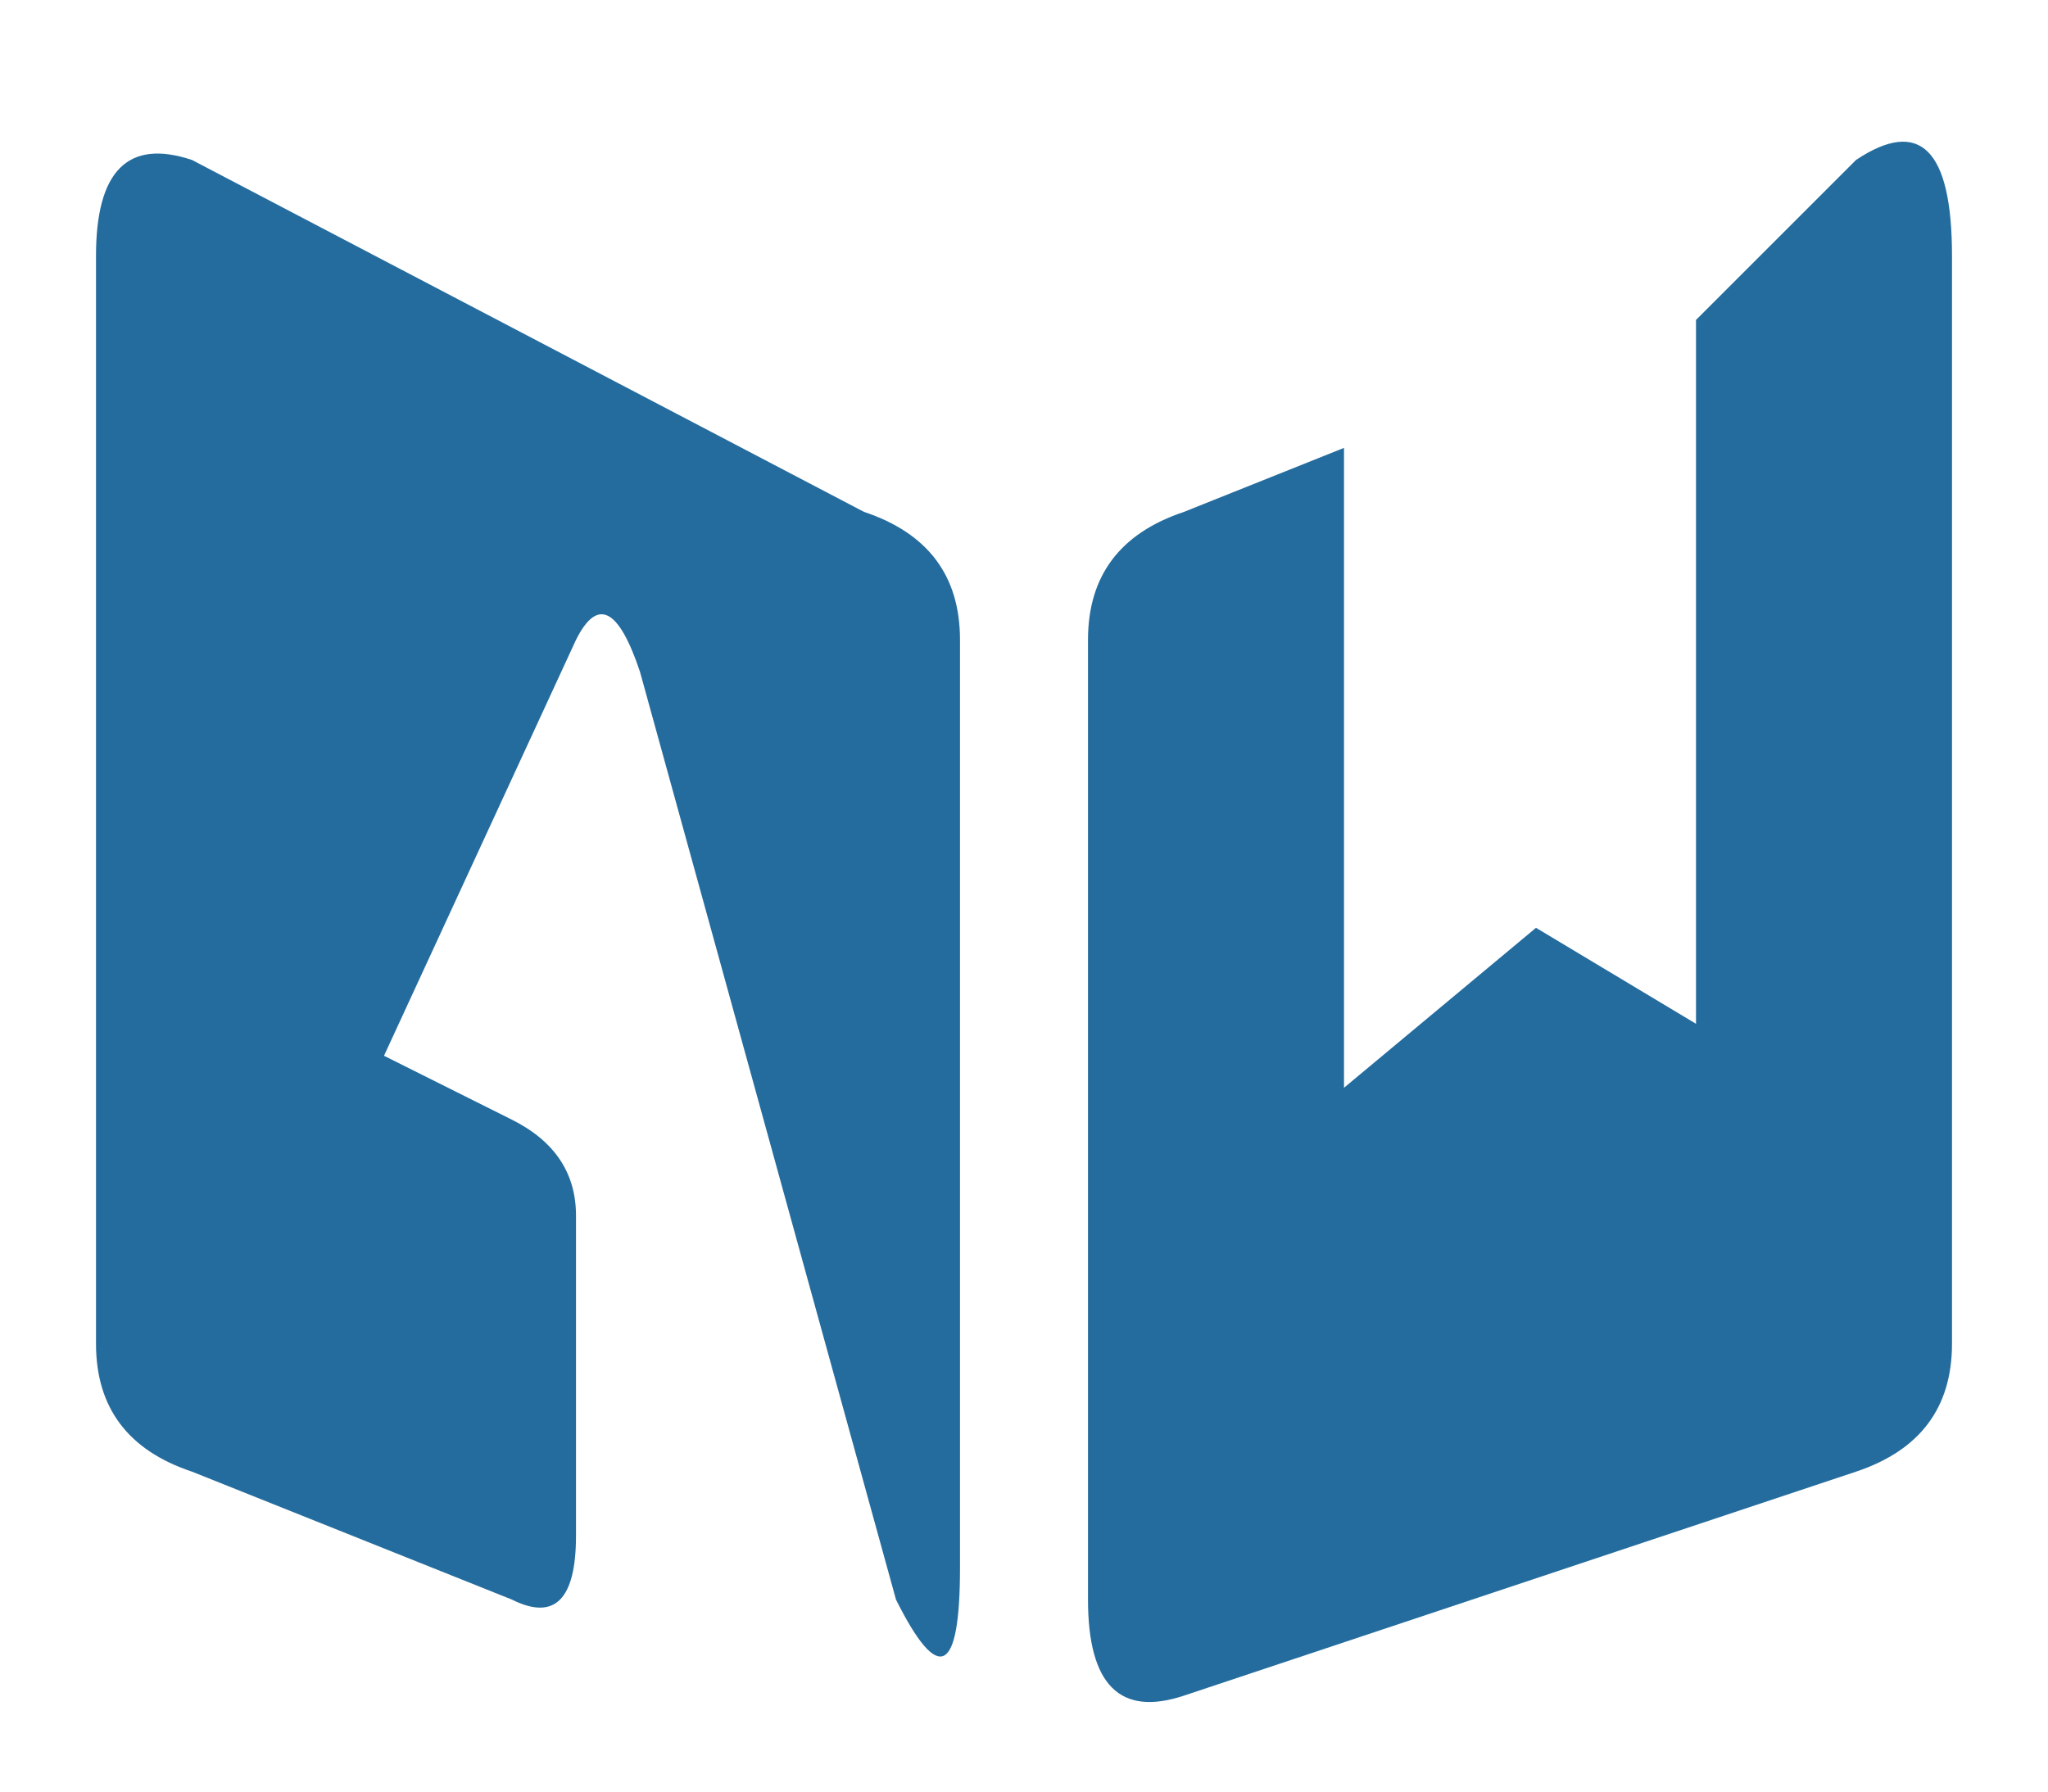
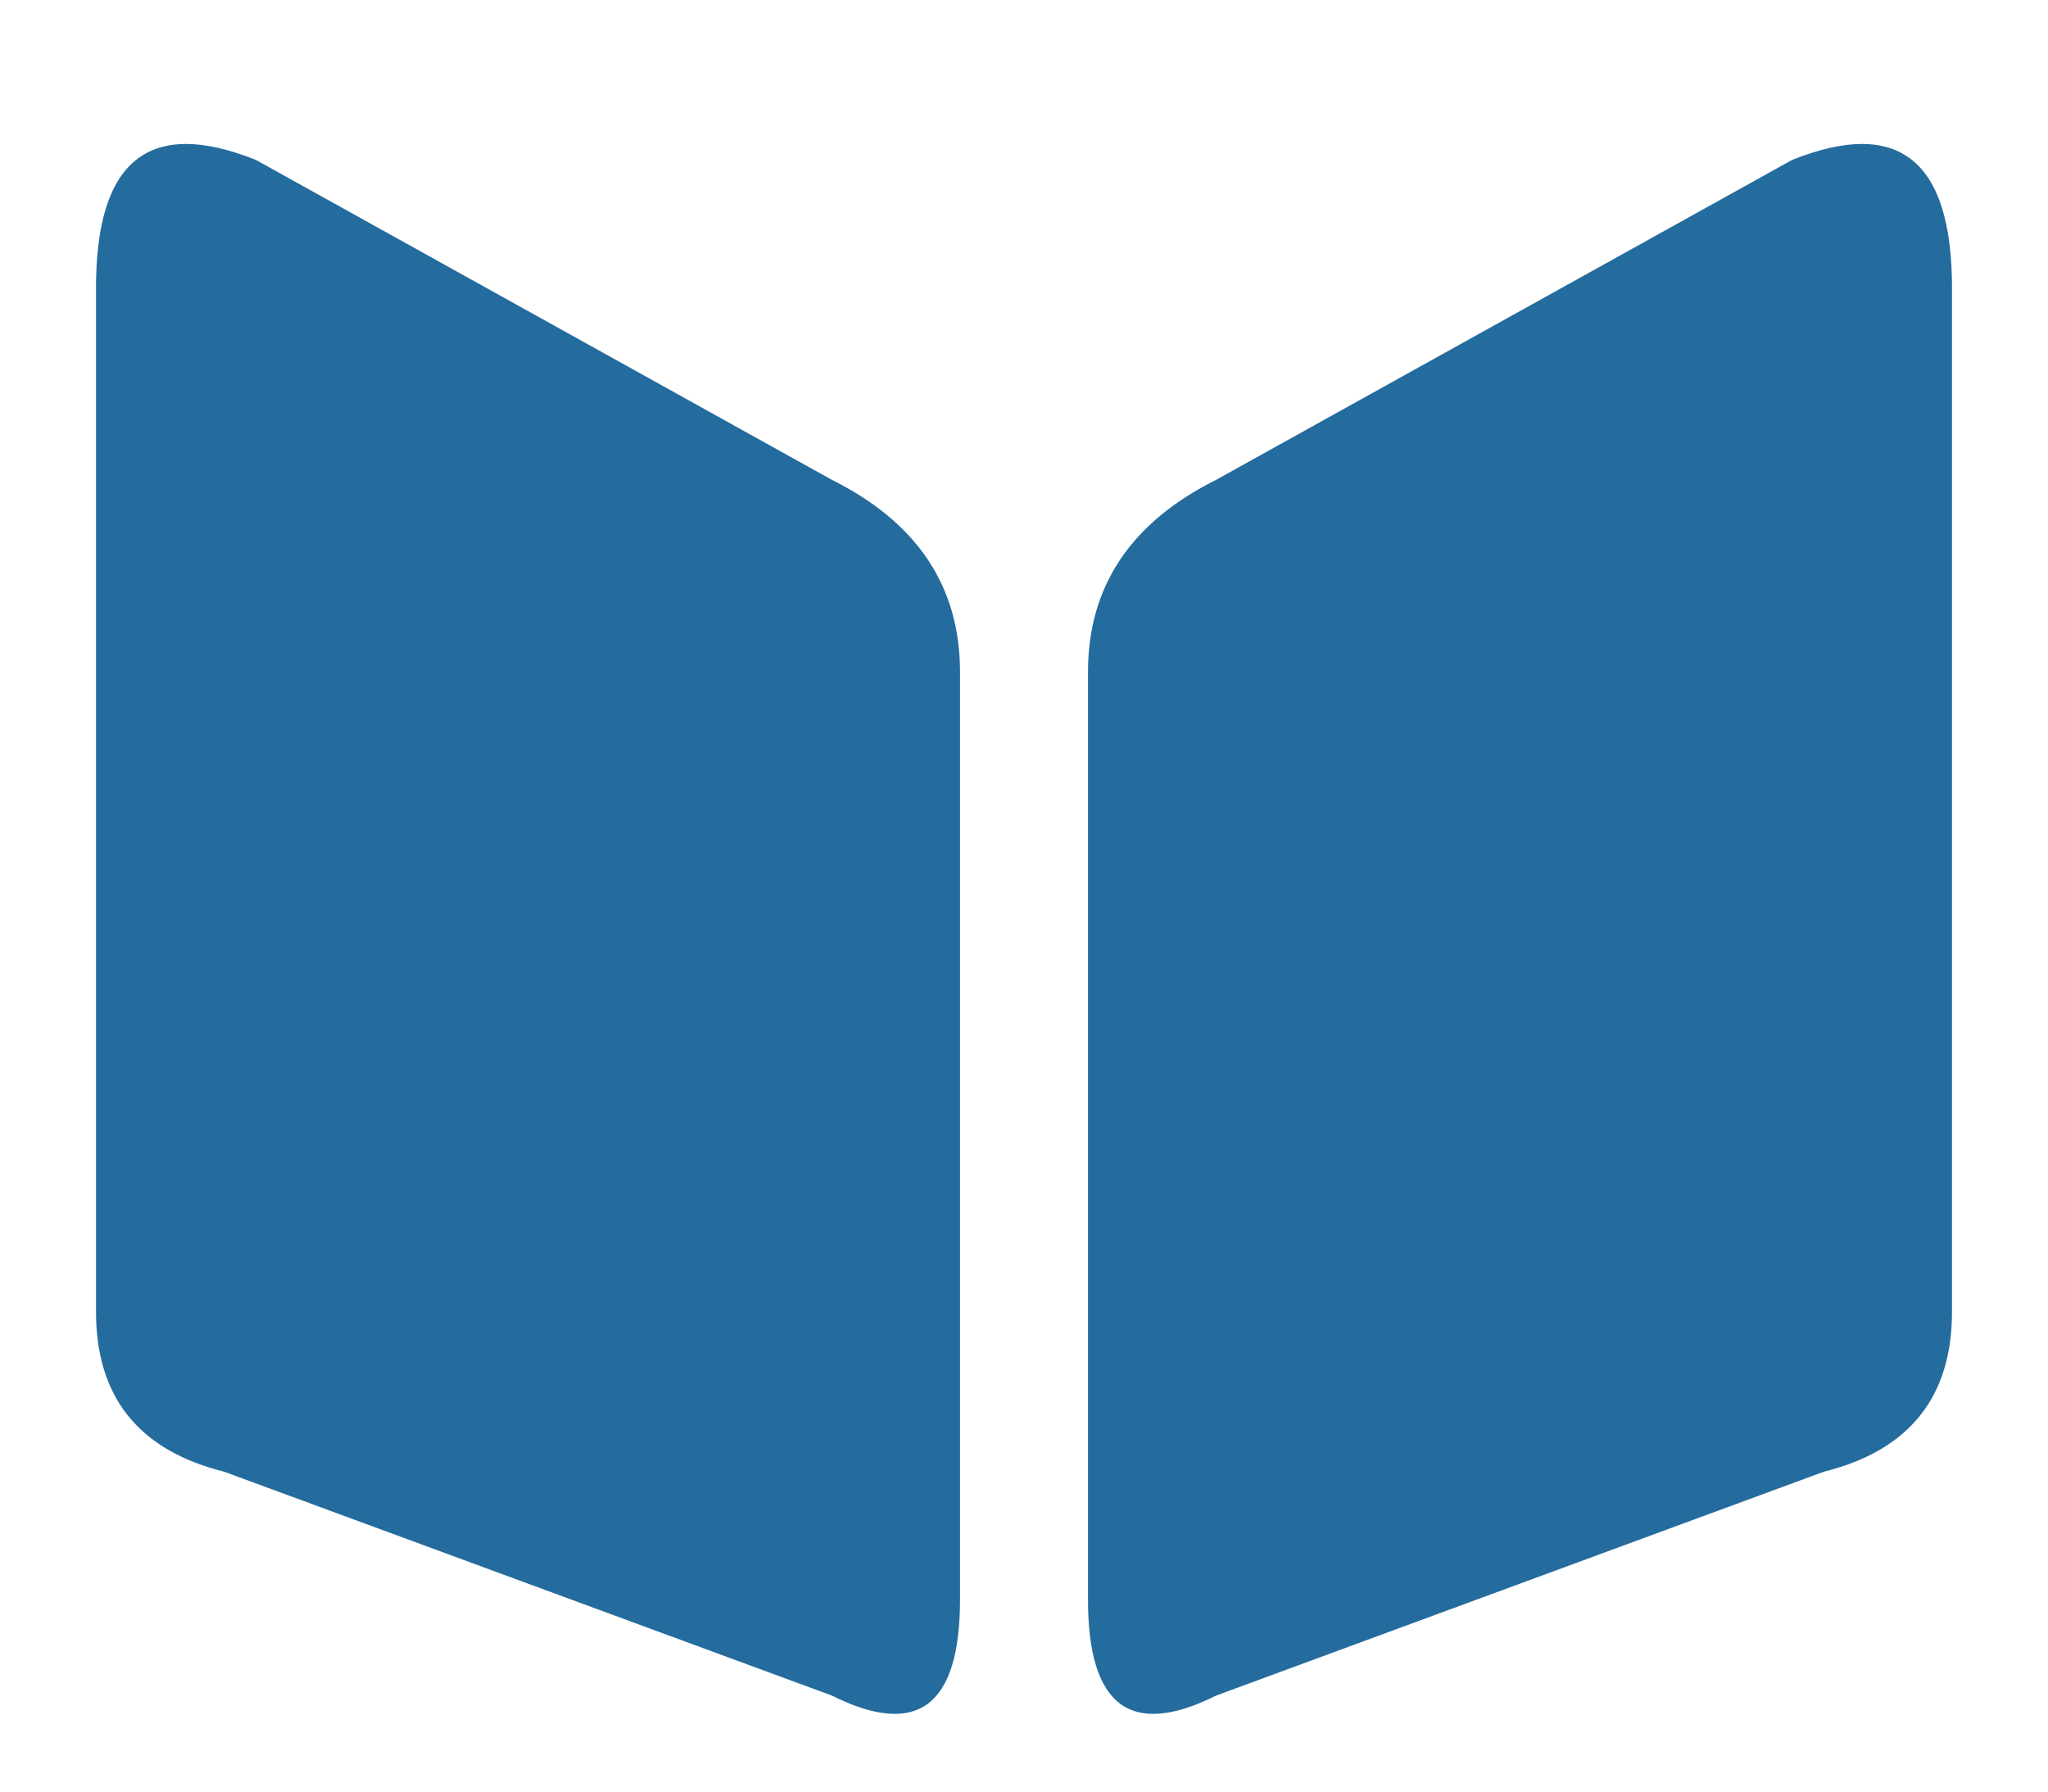
<svg xmlns="http://www.w3.org/2000/svg" viewBox="0 0 64 56" fill="#256c9e">
-   <path d="M6 5Q3 4 3 8V42Q3 45 6 46L16 50Q18 51 18 48V38Q18 36 16 35L12 33L18 20Q19 18 20 21L28 50Q30 54 30 49V20Q30 17 27 16Z" />
-   <path d="M34 20Q34 17 37 16L42 14V34L48 29L53 32V10L58 5Q61 3 61 8V42Q61 45 58 46L37 53Q34 54 34 50Z" />
+   <path d="M8 5Q3 3 3 9V41Q3 45 7 46L26 53Q30 55 30 50V21Q30 17 26 15Z" />
+   <path d="M56 5Q61 3 61 9V41Q61 45 57 46L38 53Q34 55 34 50V21Q34 17 38 15Z" />
</svg>
